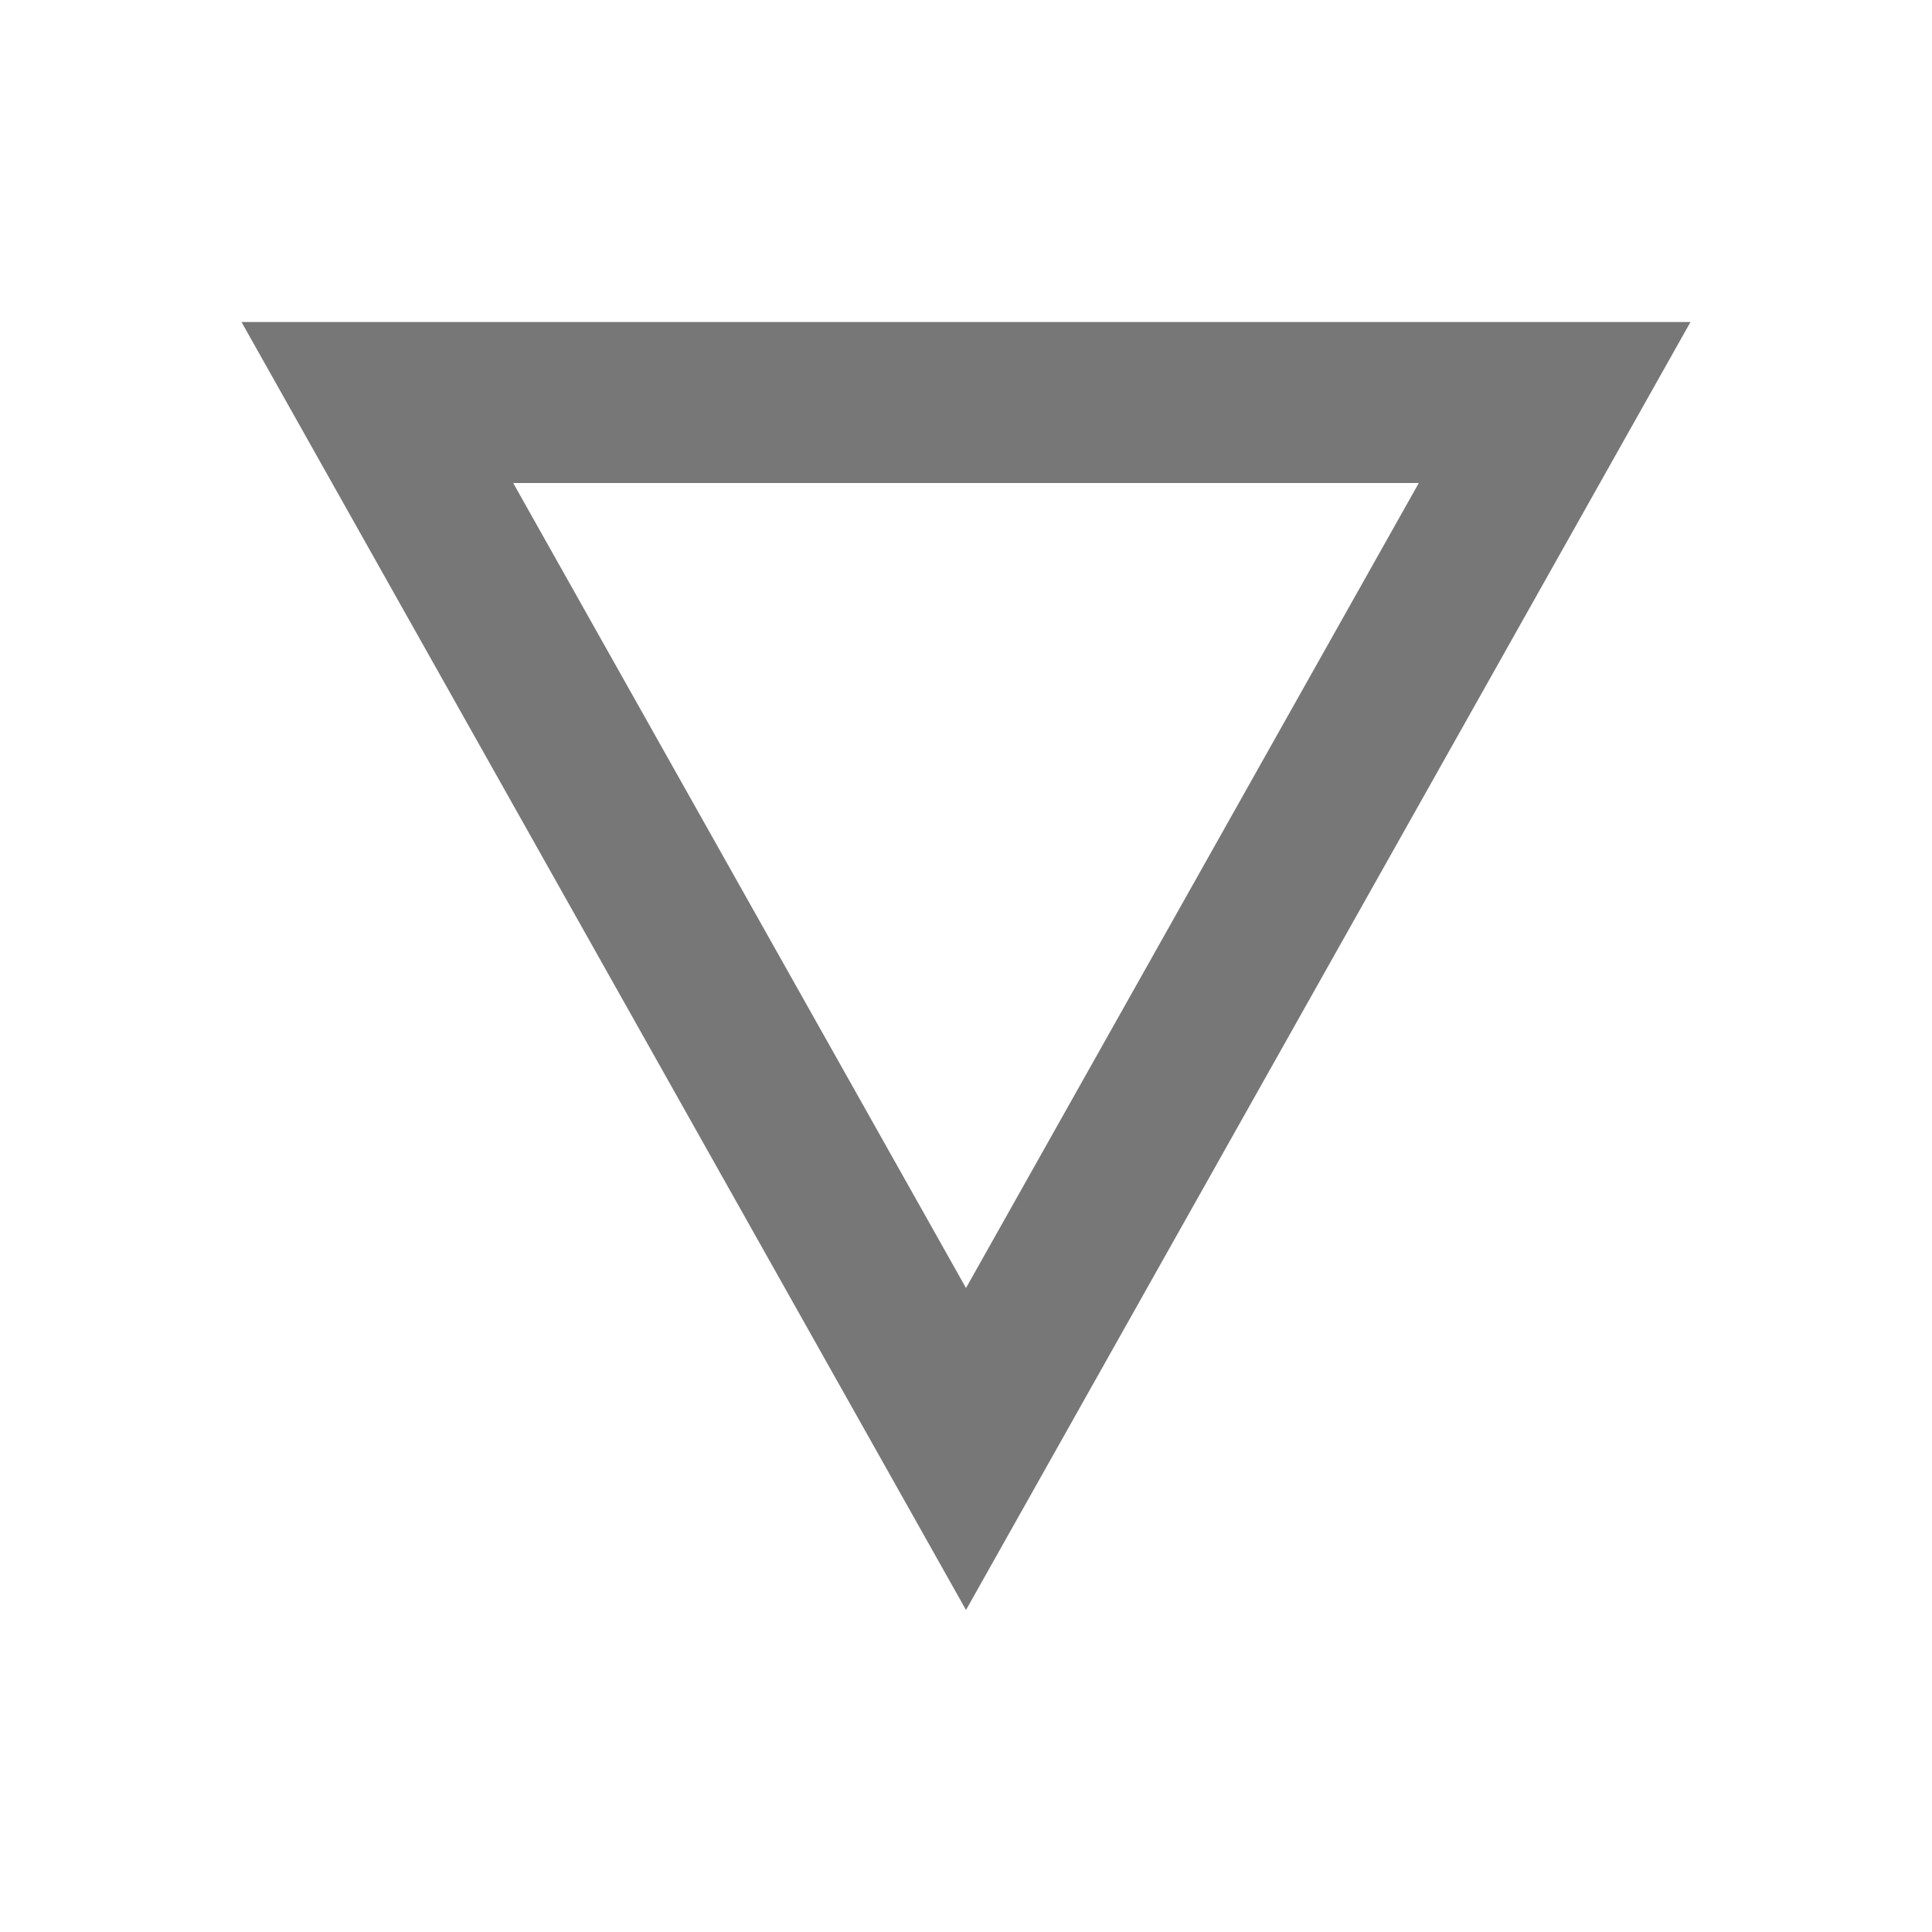
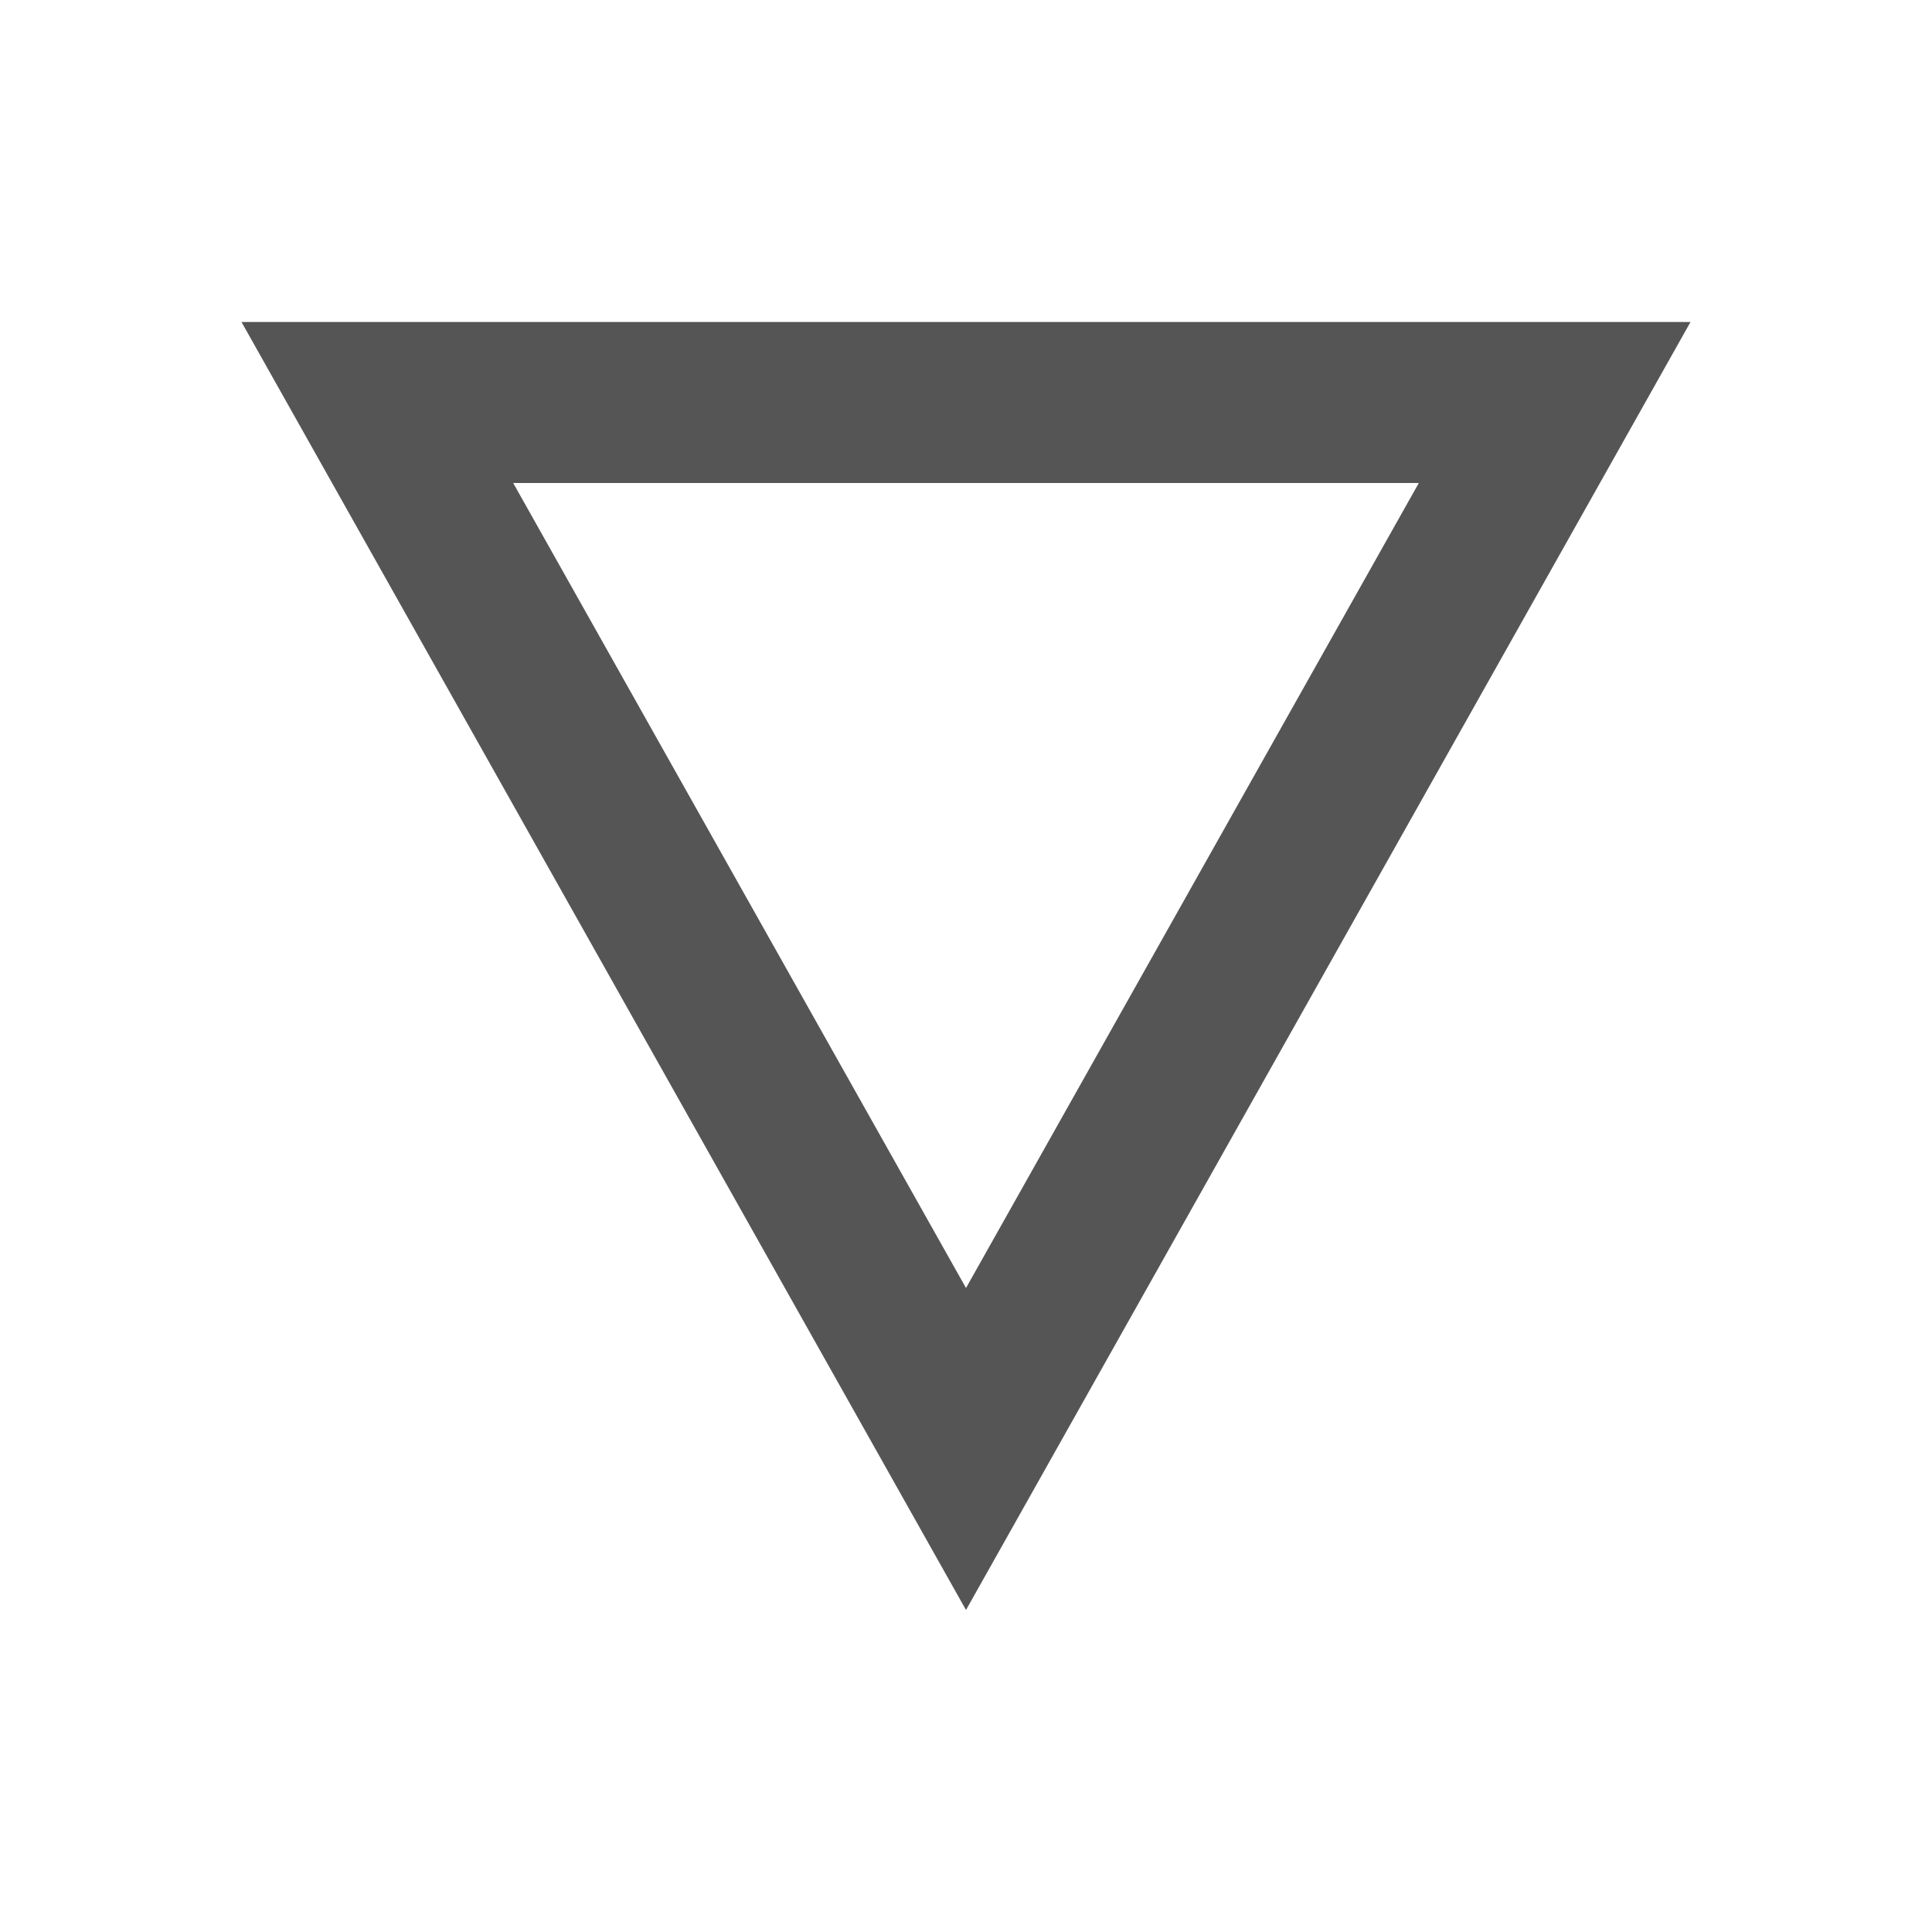
<svg xmlns="http://www.w3.org/2000/svg" width="48" height="48" viewBox="0 0 48 48">
  <path d="M0 0h48v48h-48z" fill="none" />
-   <path d="M6 8l18 32 18-32h-36zm6.75 4h22.5l-11.25 20-11.25-20z" fill="#777" />
+   <path d="M6 8l18 32 18-32h-36zm6.75 4h22.5l-11.25 20-11.25-20z" fill="#555" />
</svg>
